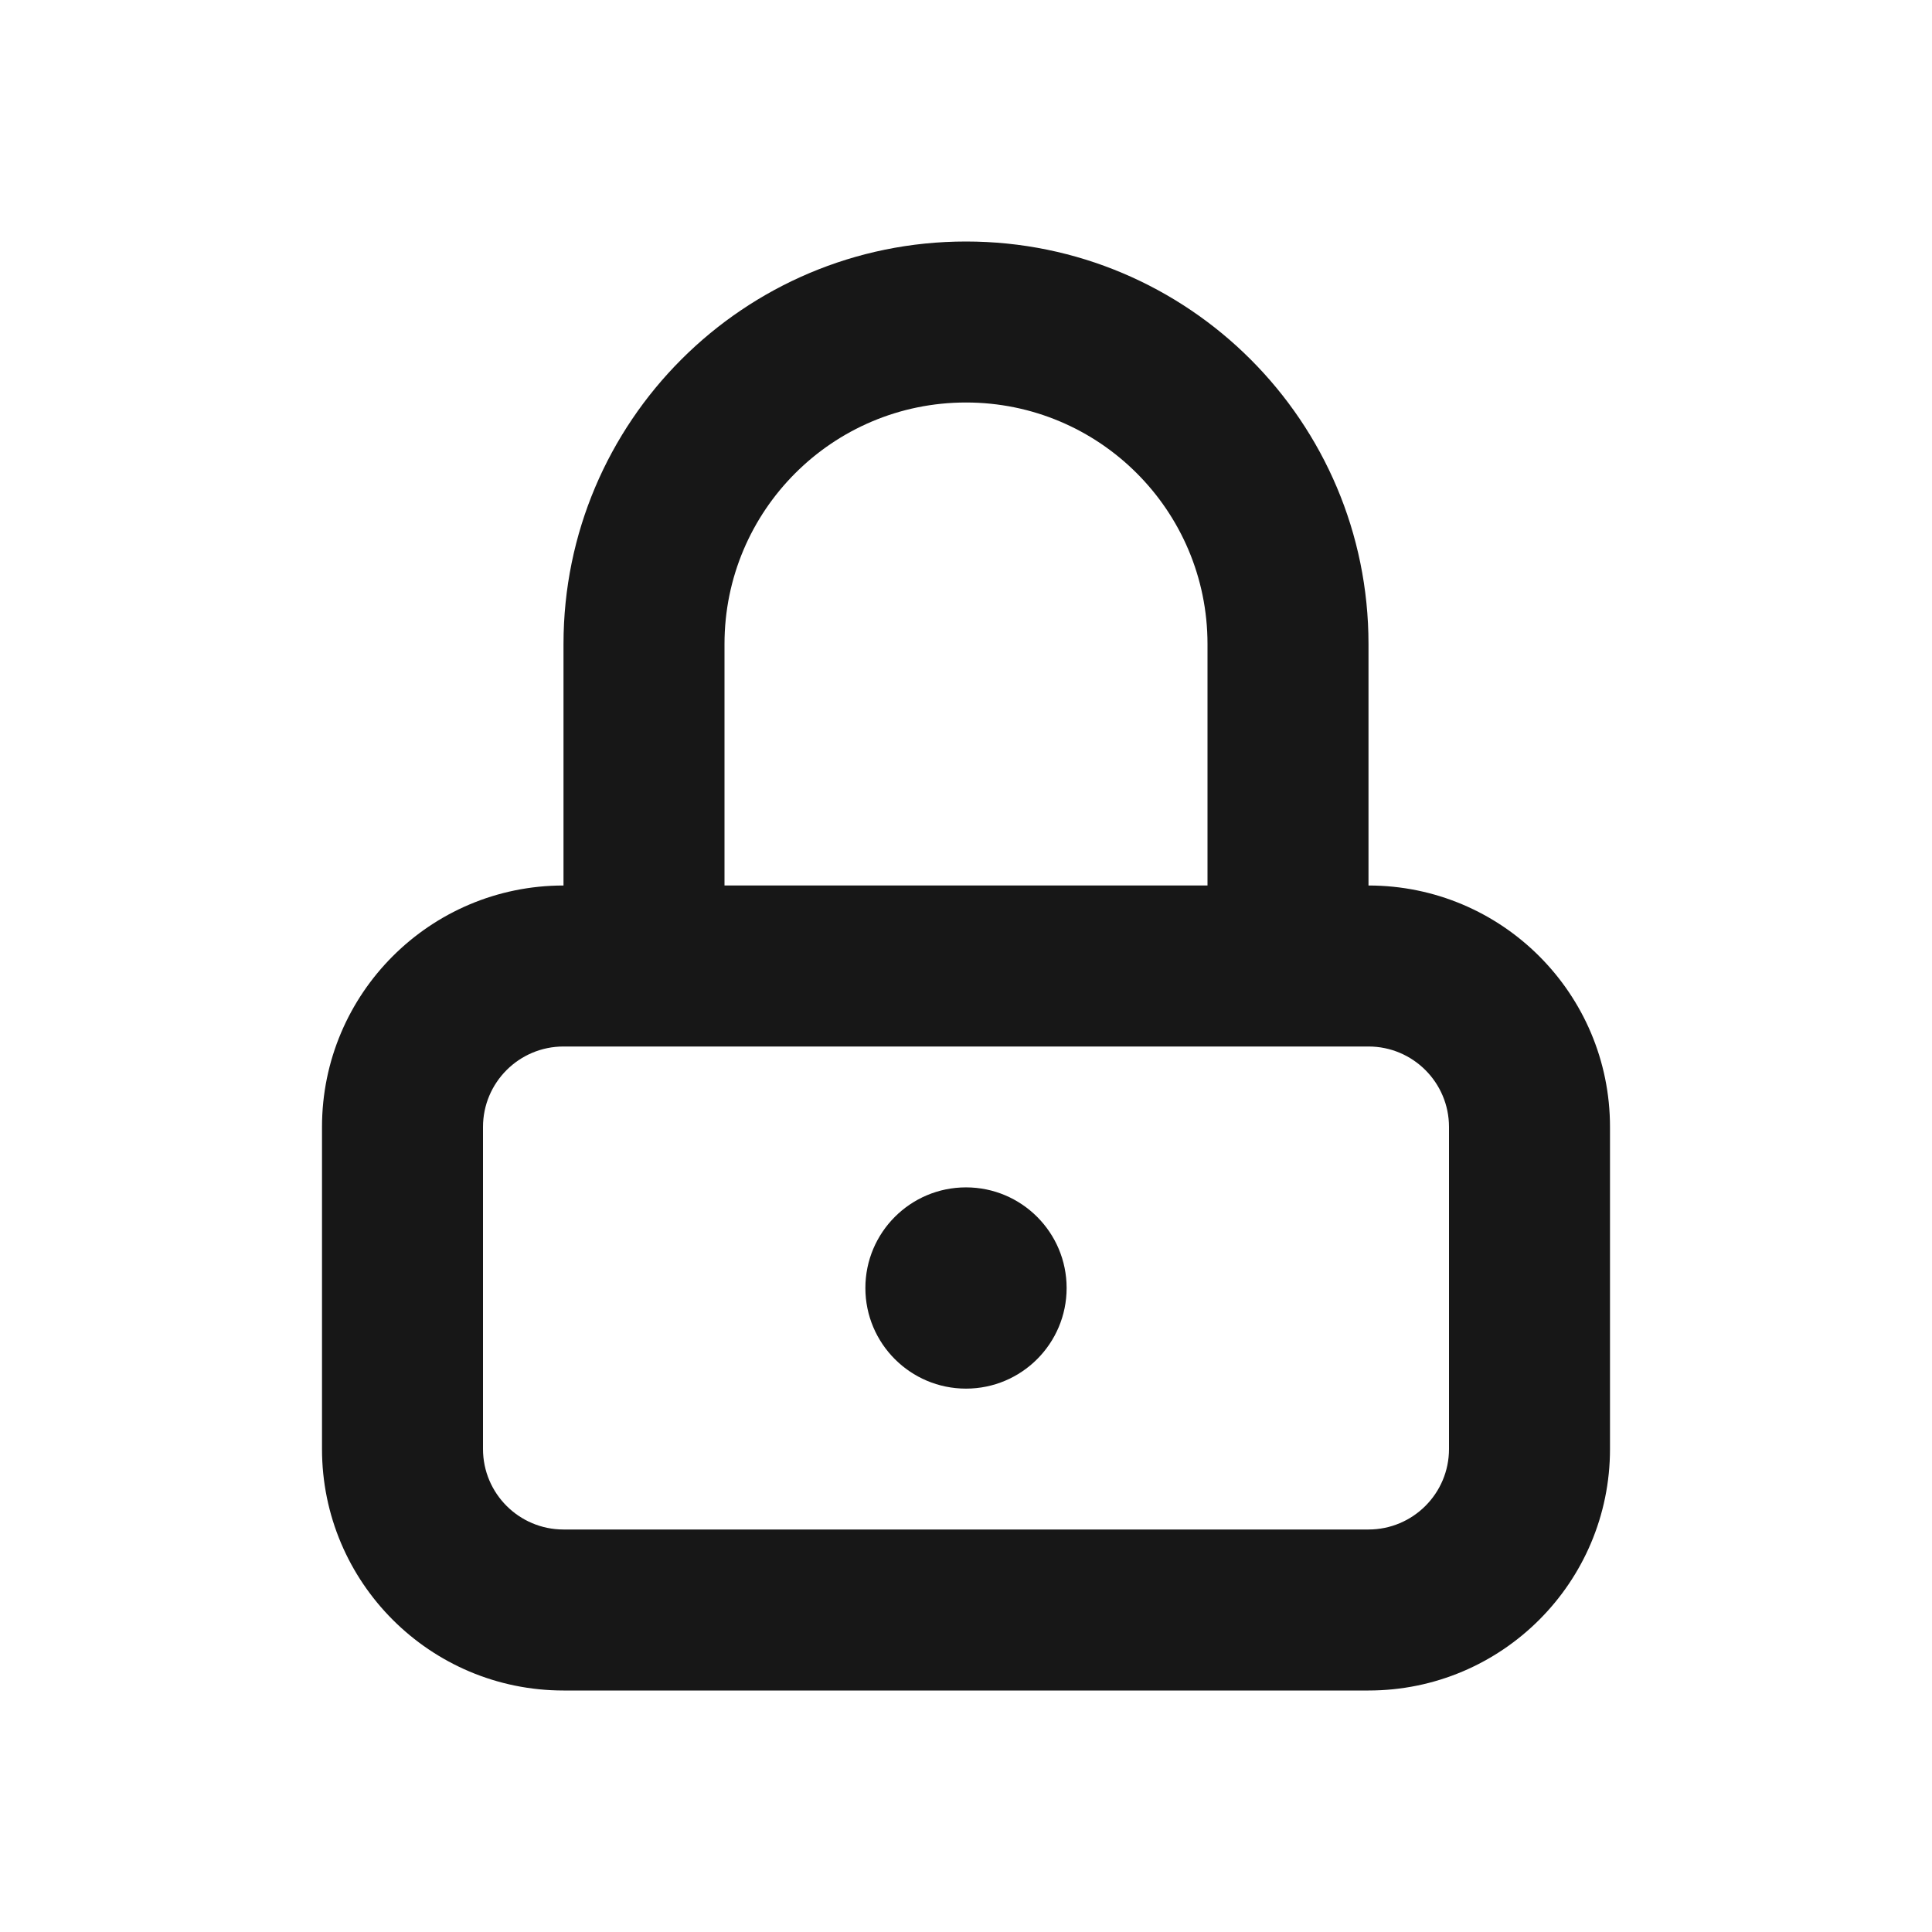
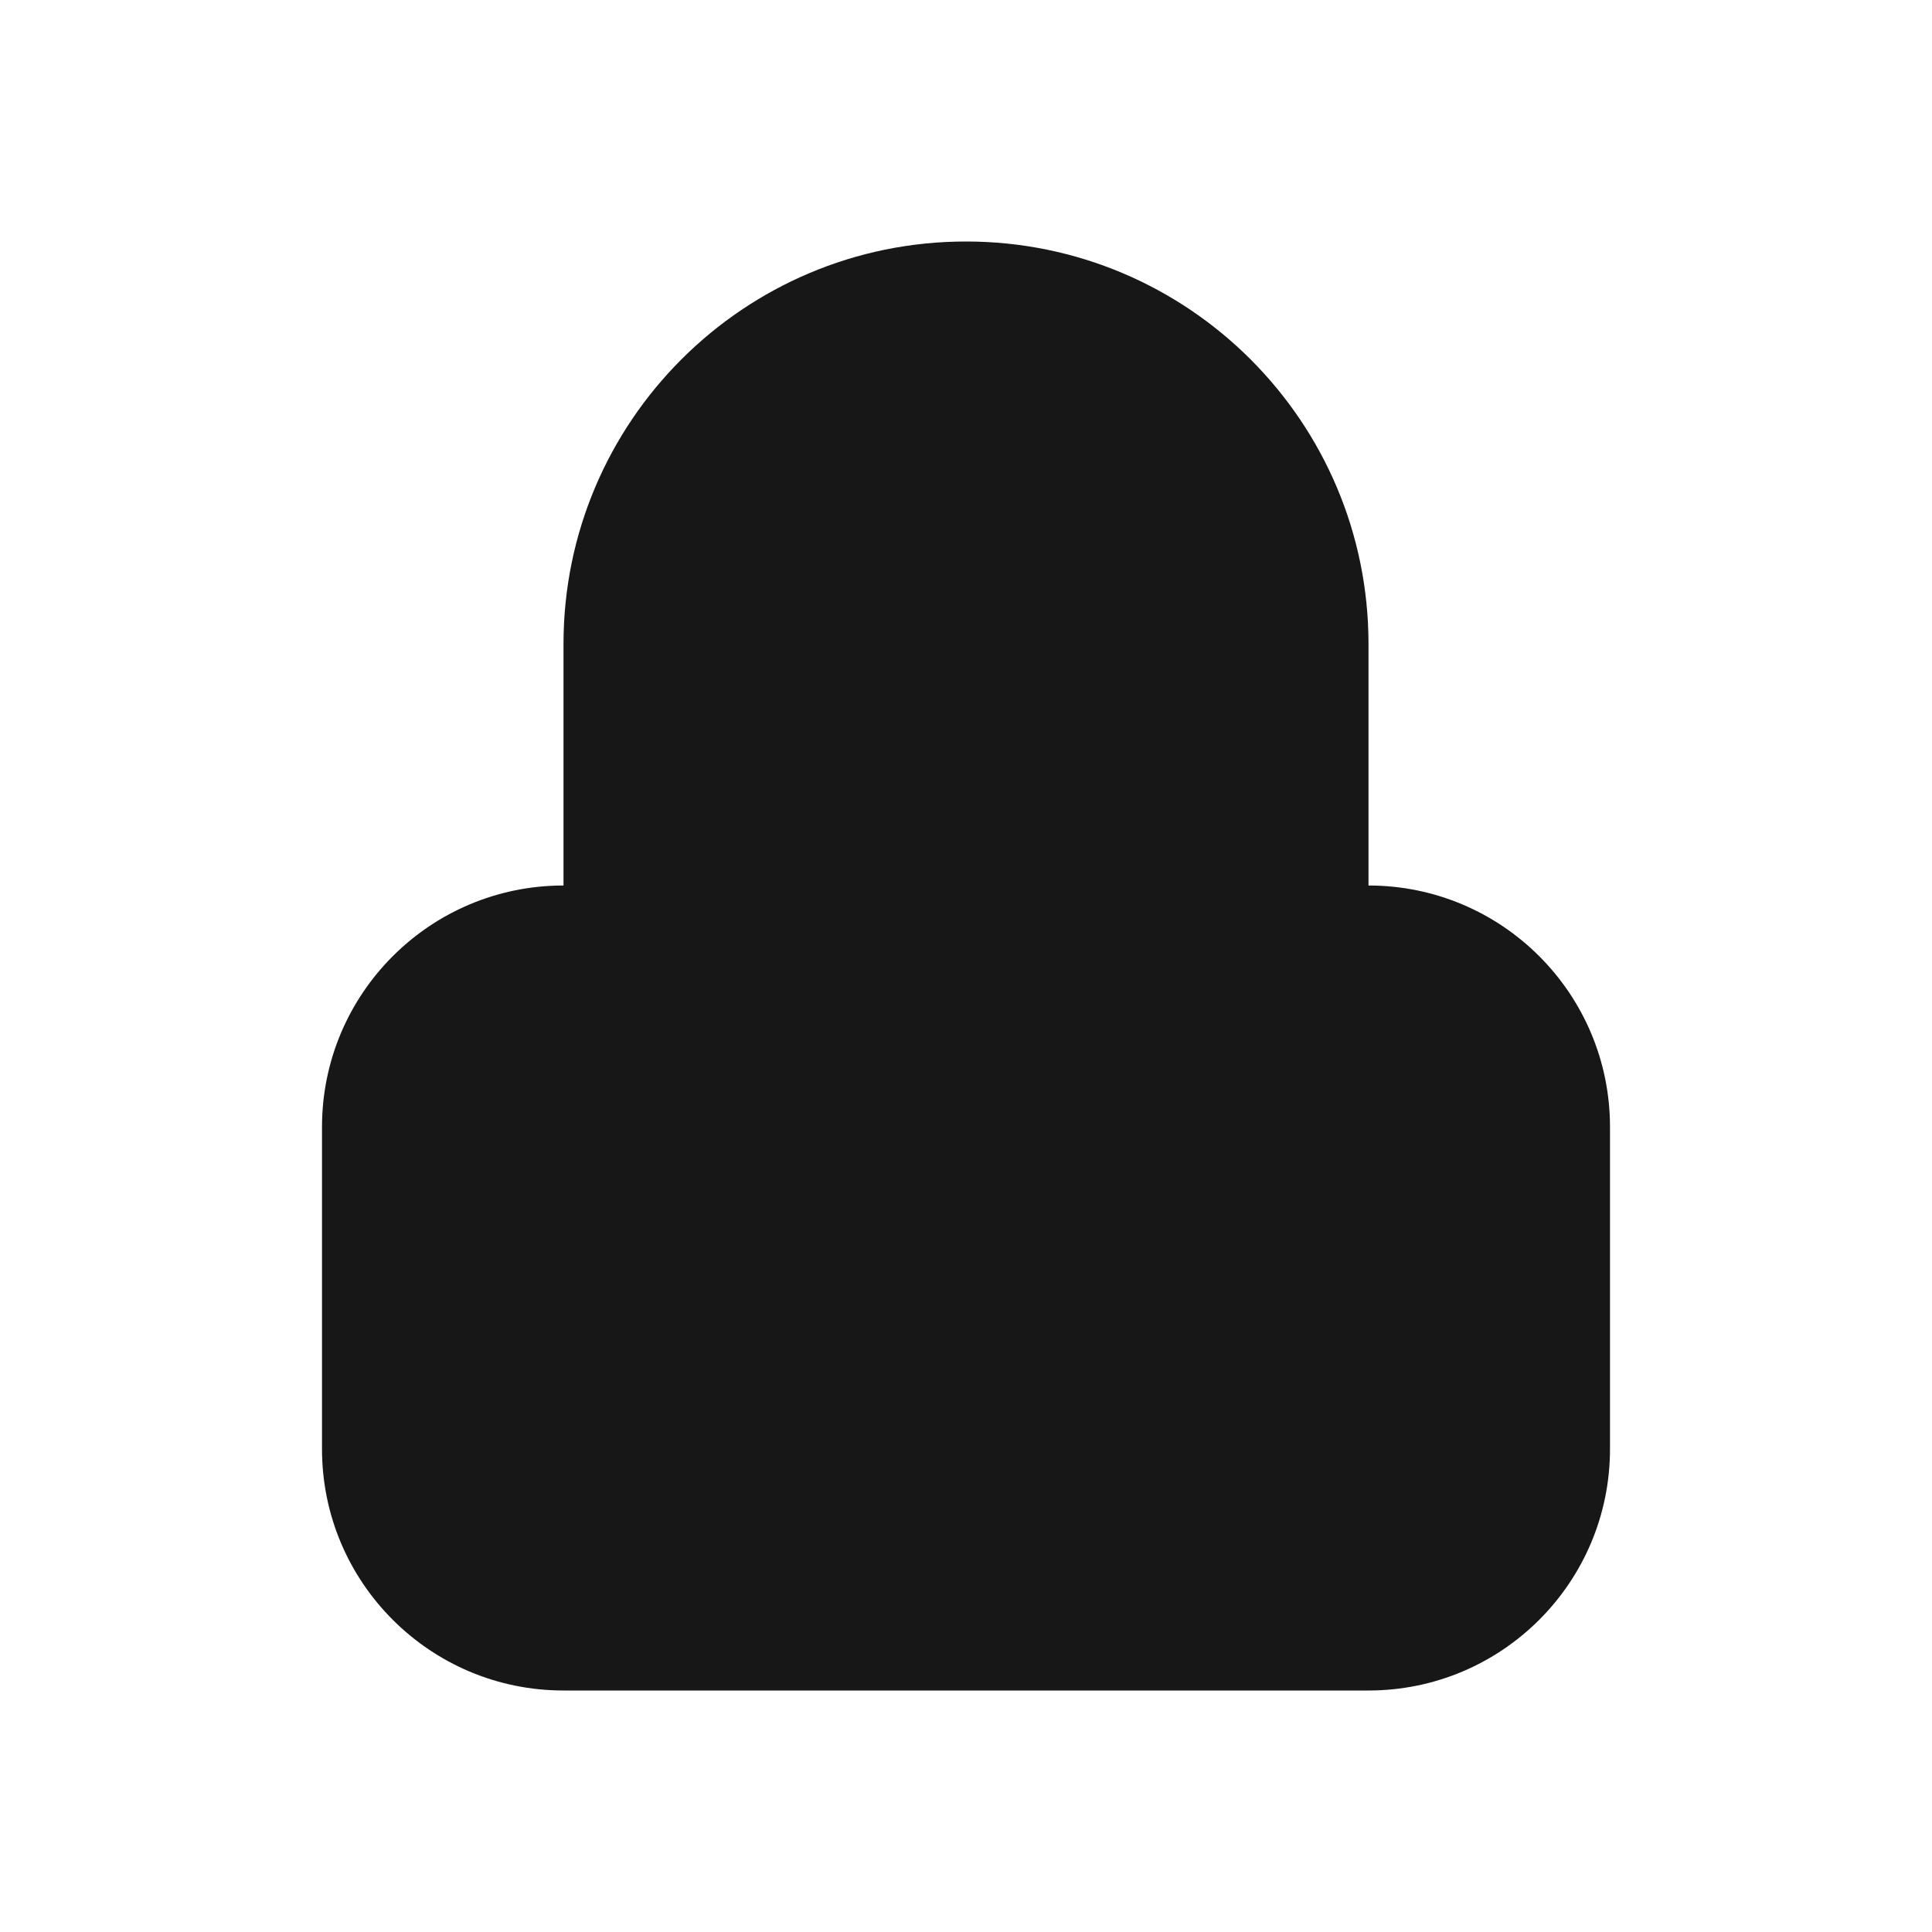
<svg xmlns="http://www.w3.org/2000/svg" width="24" height="24" viewBox="0 0 24 24" fill="none">
-   <path fill-rule="evenodd" clip-rule="evenodd" d="M9 8C9 6.343 10.343 5 12 5C13.657 5 15 6.343 15 8V11H9V8ZM17 8V11C18.657 11 20 12.343 20 14V18C20 19.657 18.657 21 17 21H7C5.343 21 4 19.657 4 18V14C4 12.343 5.343 11 7 11V8C7 5.239 9.239 3 12 3C14.761 3 17 5.239 17 8ZM6 14C6 13.448 6.448 13 7 13H8H16H17C17.552 13 18 13.448 18 14V18C18 18.552 17.552 19 17 19H7C6.448 19 6 18.552 6 18V14ZM12 17.25C12.69 17.25 13.25 16.69 13.25 16C13.25 15.31 12.69 14.75 12 14.75C11.31 14.75 10.75 15.31 10.75 16C10.75 16.69 11.31 17.25 12 17.25Z" fill="#171717" />
+   <path fillRule="evenodd" clipRule="evenodd" d="M9 8C9 6.343 10.343 5 12 5C13.657 5 15 6.343 15 8V11H9V8ZM17 8V11C18.657 11 20 12.343 20 14V18C20 19.657 18.657 21 17 21H7C5.343 21 4 19.657 4 18V14C4 12.343 5.343 11 7 11V8C7 5.239 9.239 3 12 3C14.761 3 17 5.239 17 8ZM6 14C6 13.448 6.448 13 7 13H8H16H17C17.552 13 18 13.448 18 14V18C18 18.552 17.552 19 17 19H7C6.448 19 6 18.552 6 18V14ZM12 17.25C12.69 17.25 13.25 16.69 13.25 16C13.25 15.31 12.69 14.75 12 14.75C11.31 14.75 10.75 15.31 10.75 16C10.75 16.69 11.31 17.25 12 17.25Z" fill="#171717" />
</svg>
